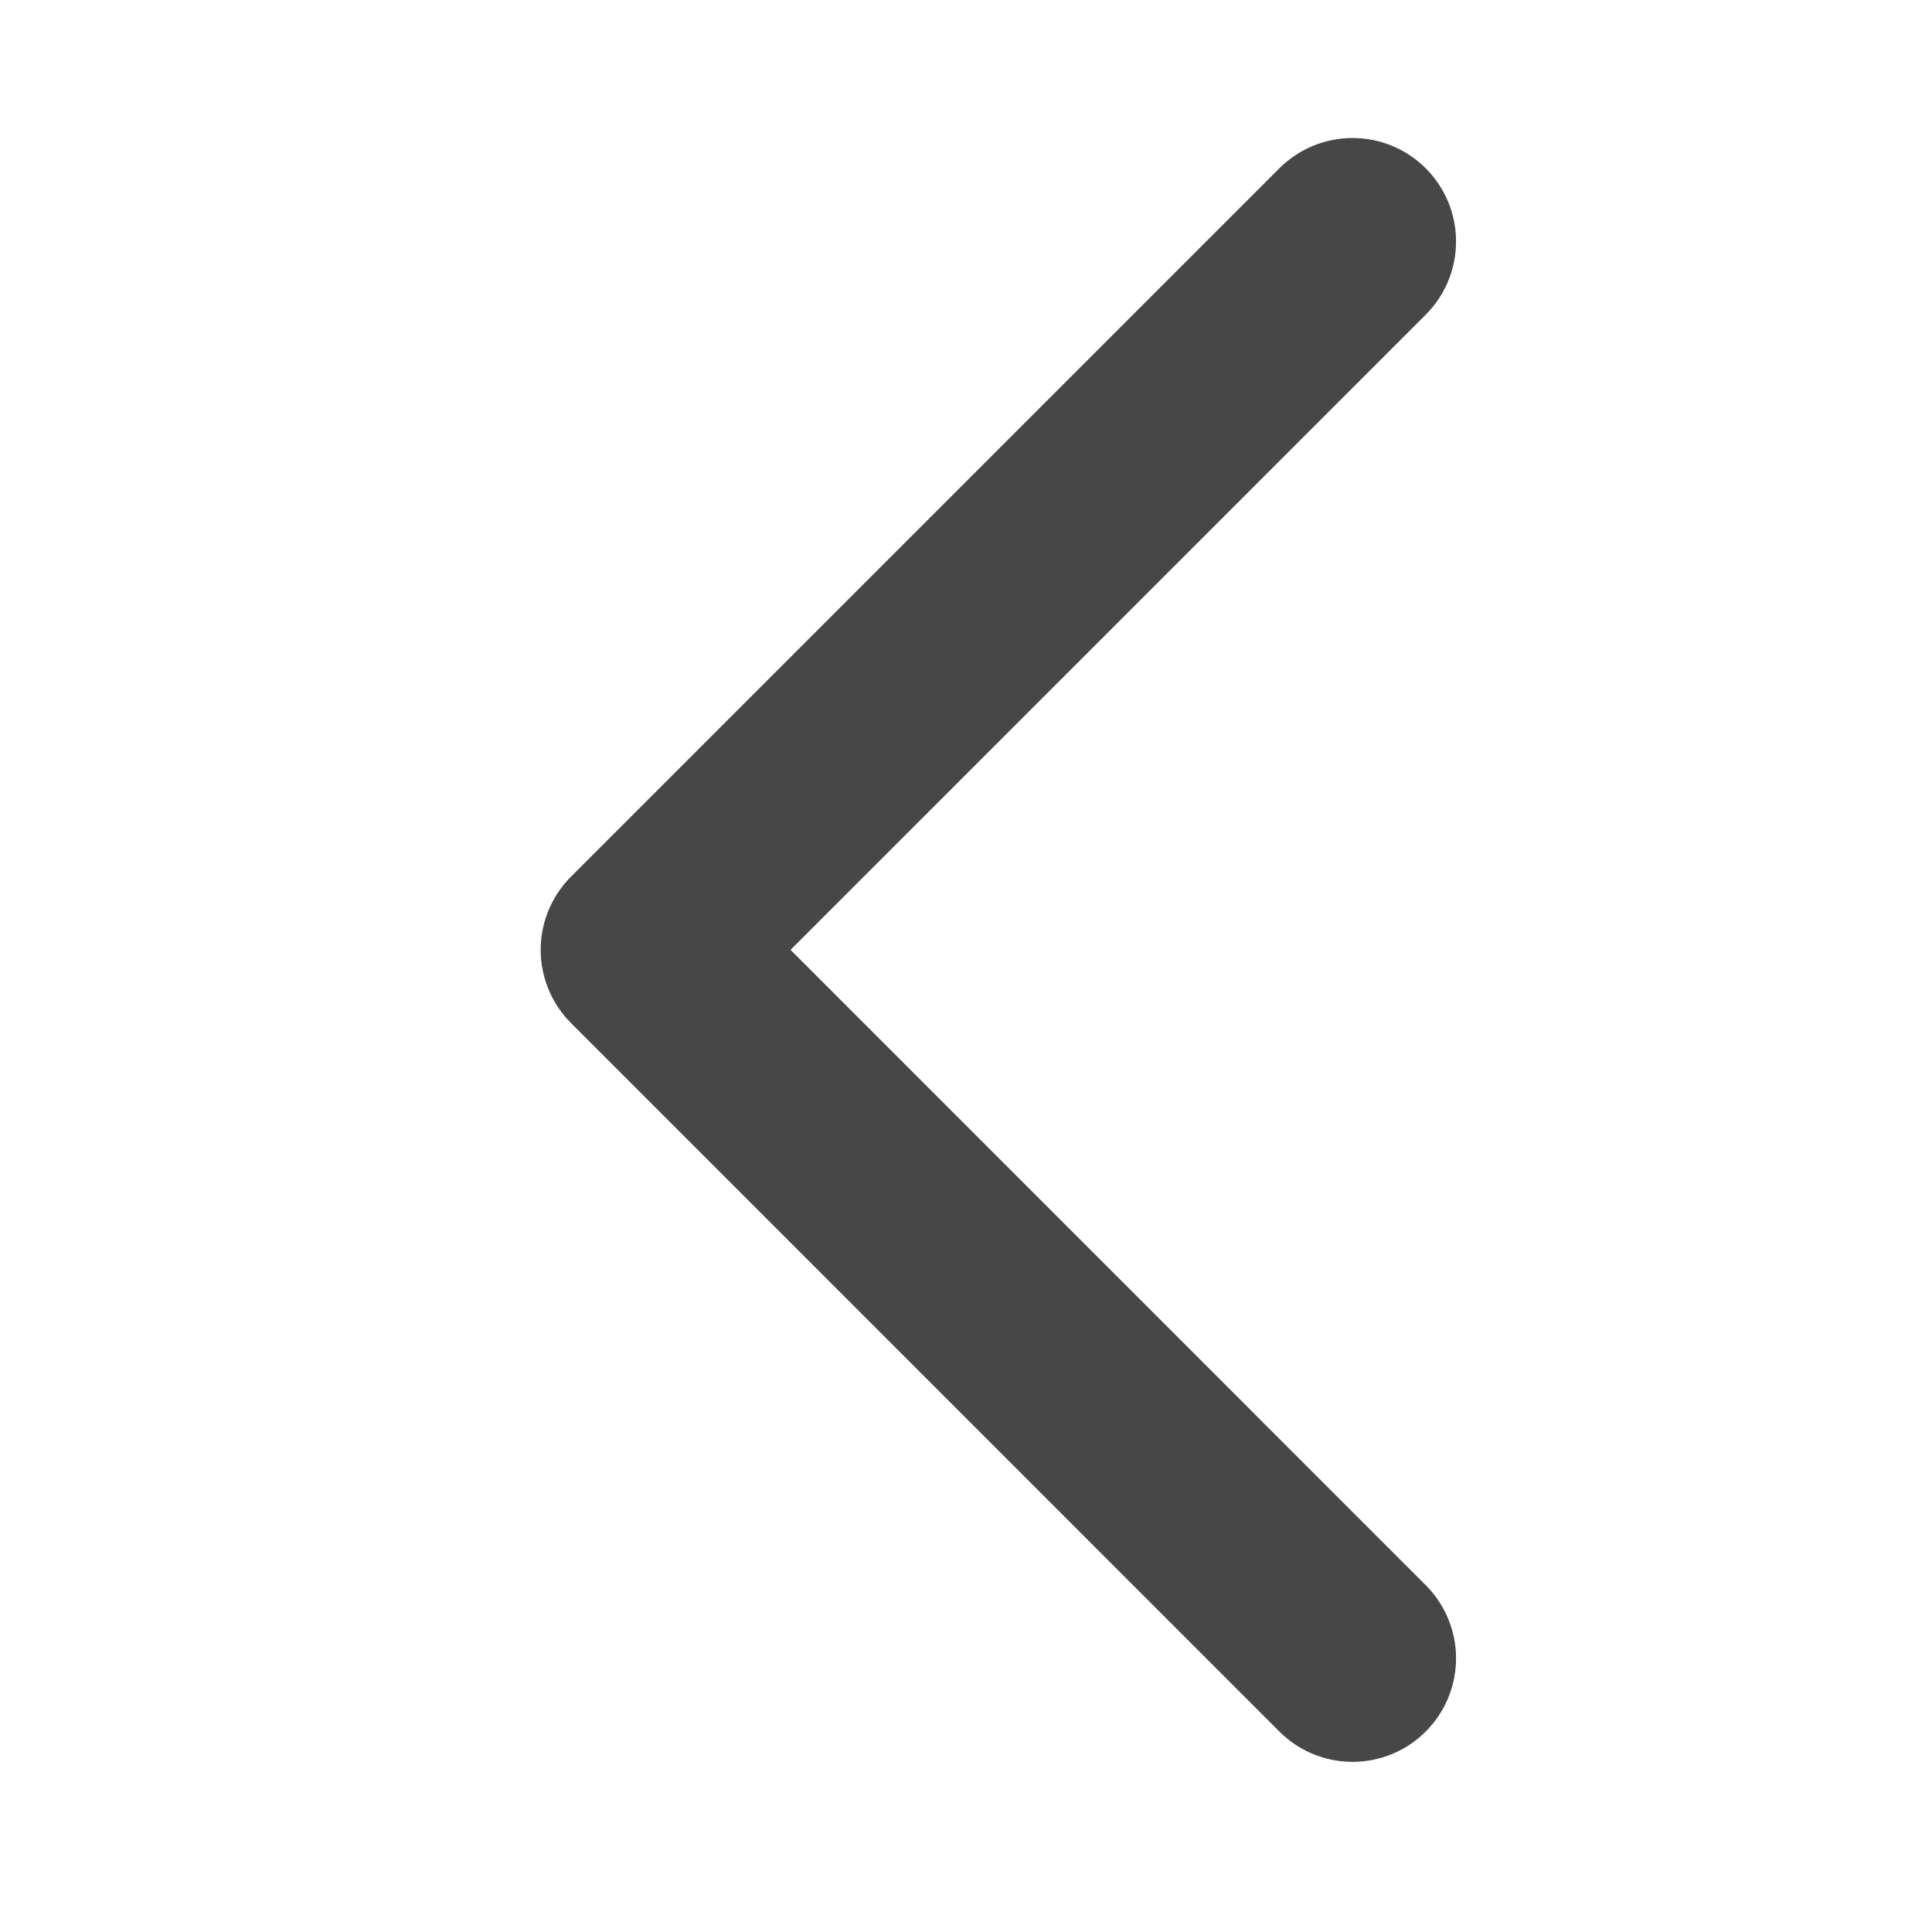
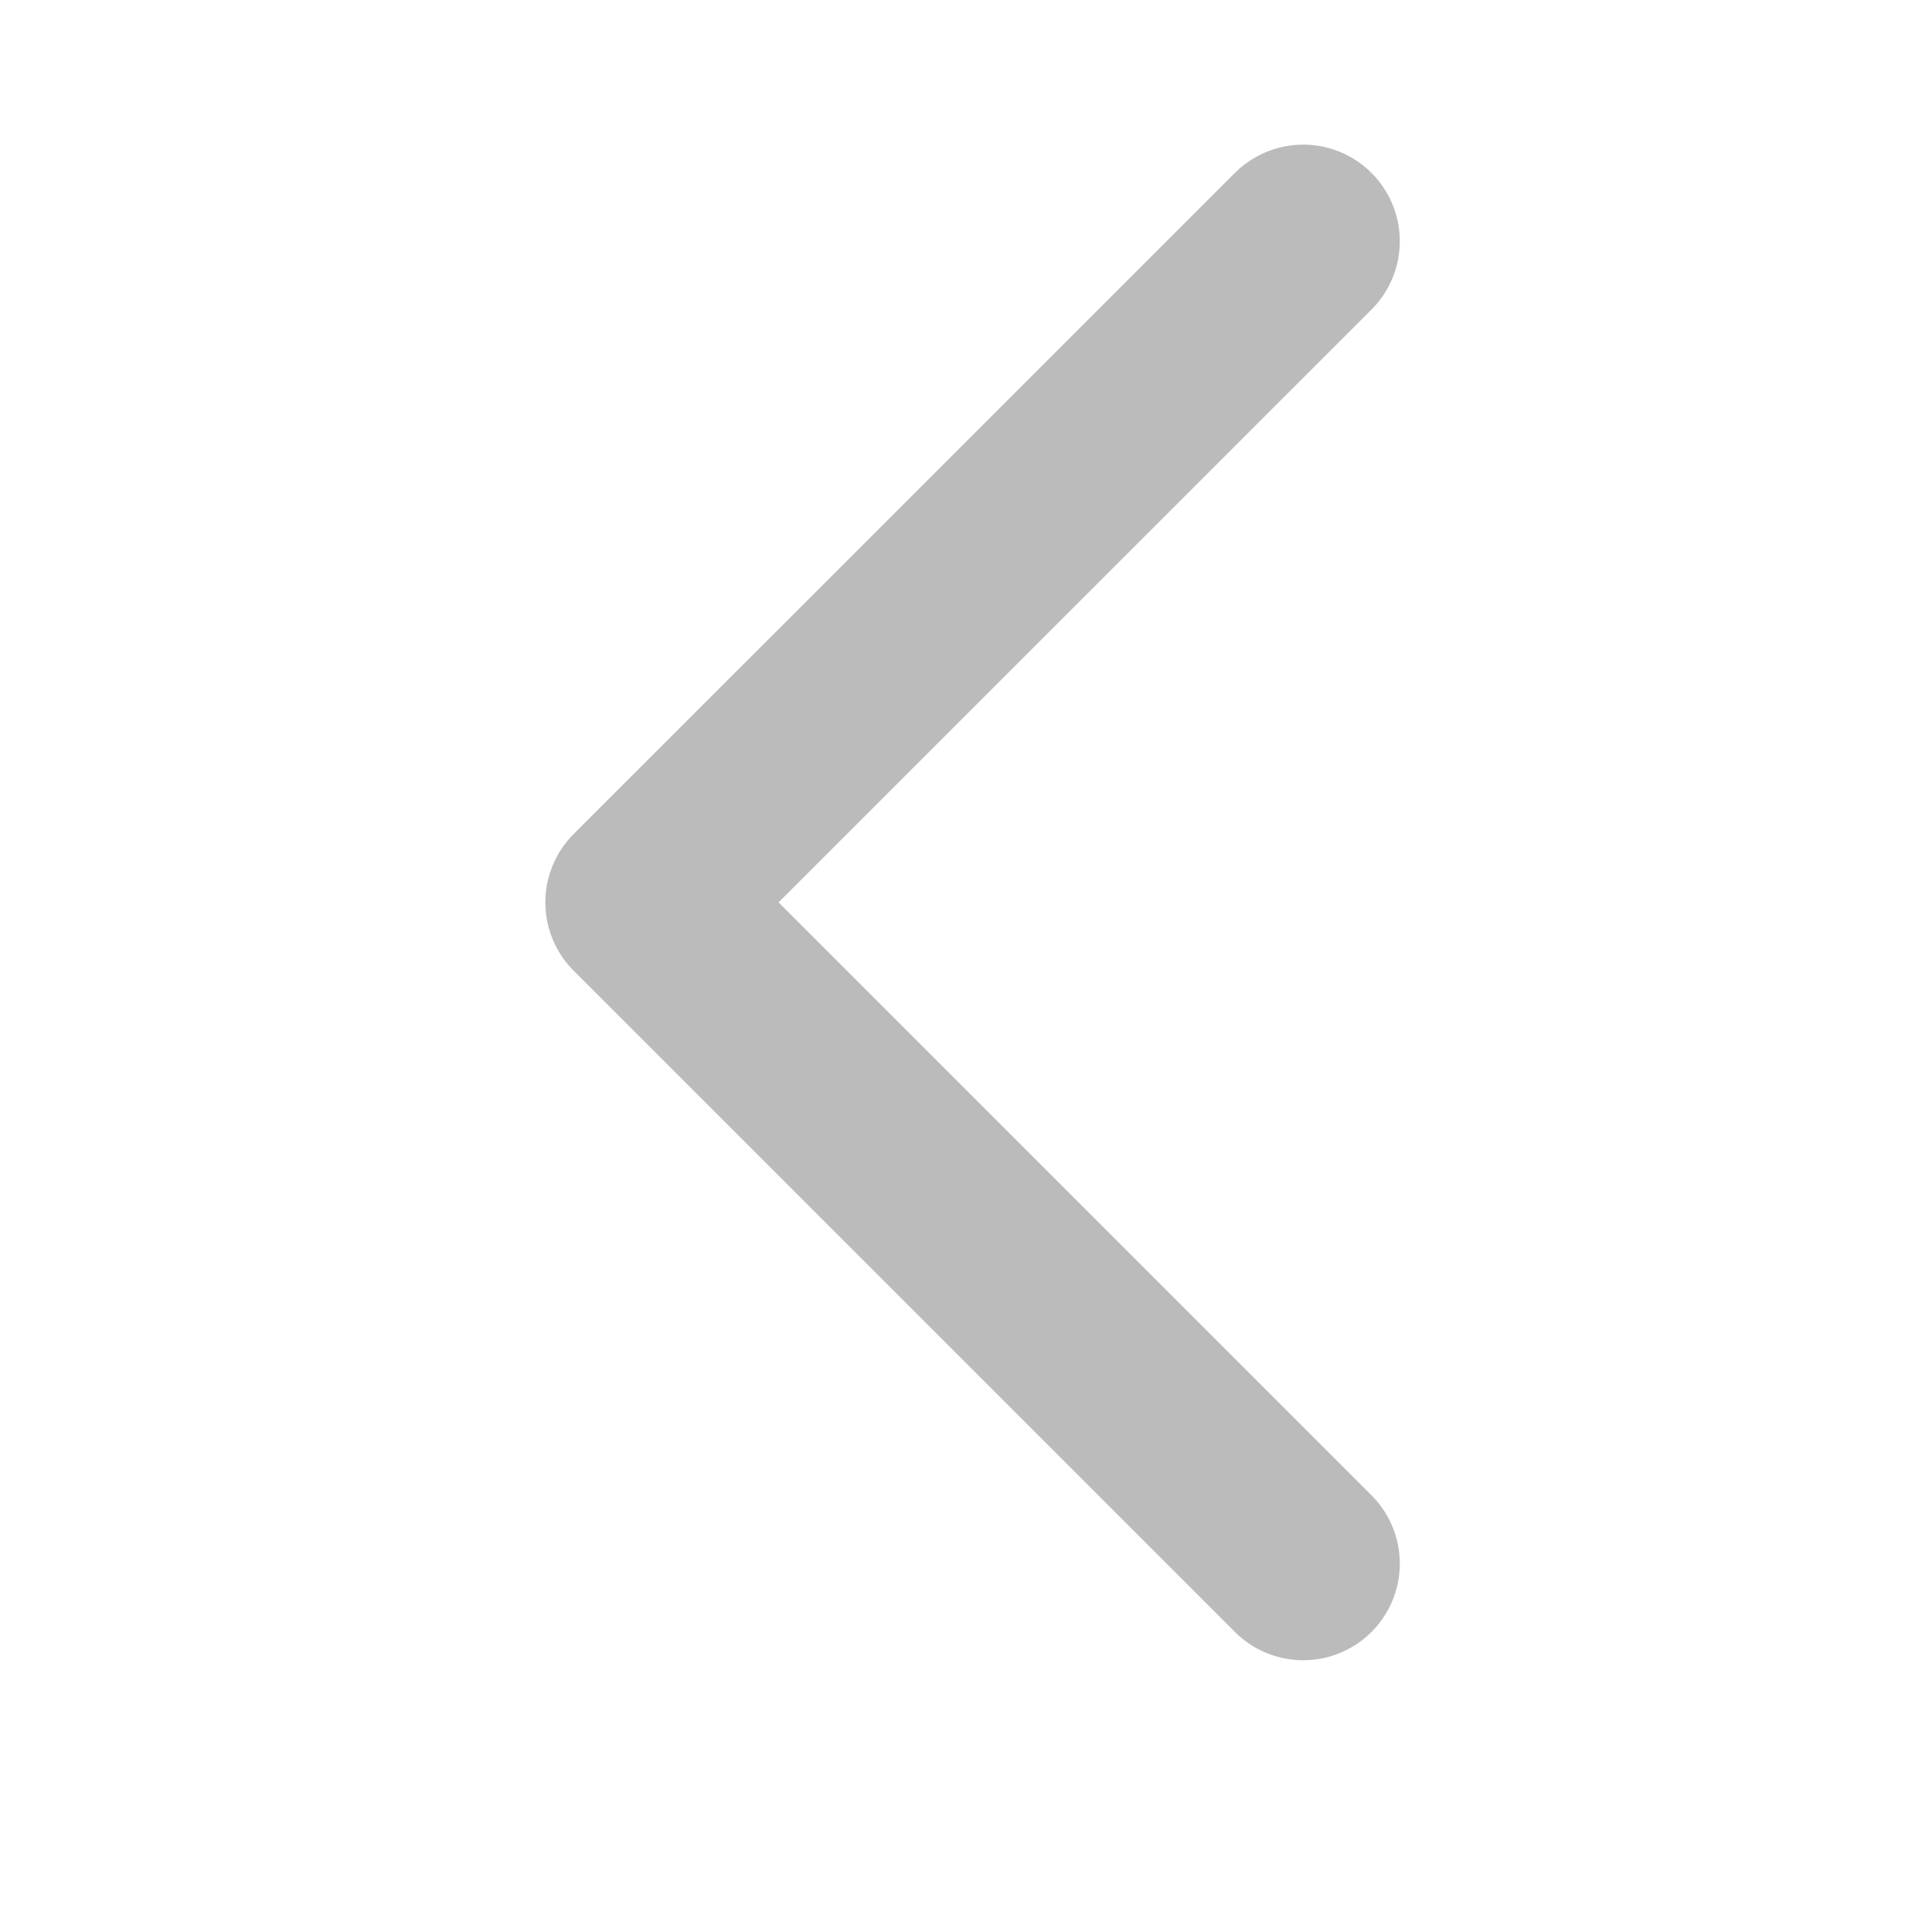
- <svg xmlns="http://www.w3.org/2000/svg" width="14" height="14" viewBox="0 0 14 14" fill="none">
-   <path d="M9.801 12.017 4.668 6.883 9.801 1.75" stroke="#474747" stroke-width="1.5" stroke-linecap="round" stroke-linejoin="round" />
+ <svg xmlns="http://www.w3.org/2000/svg" width="15" height="15" viewBox="0 0 15 15" fill="none">
+   <path d="M10.118 12.14L4.984 7.006L10.118 1.873" stroke="#BBBBBB" stroke-width="1.5" stroke-linecap="round" stroke-linejoin="round" />
</svg>
